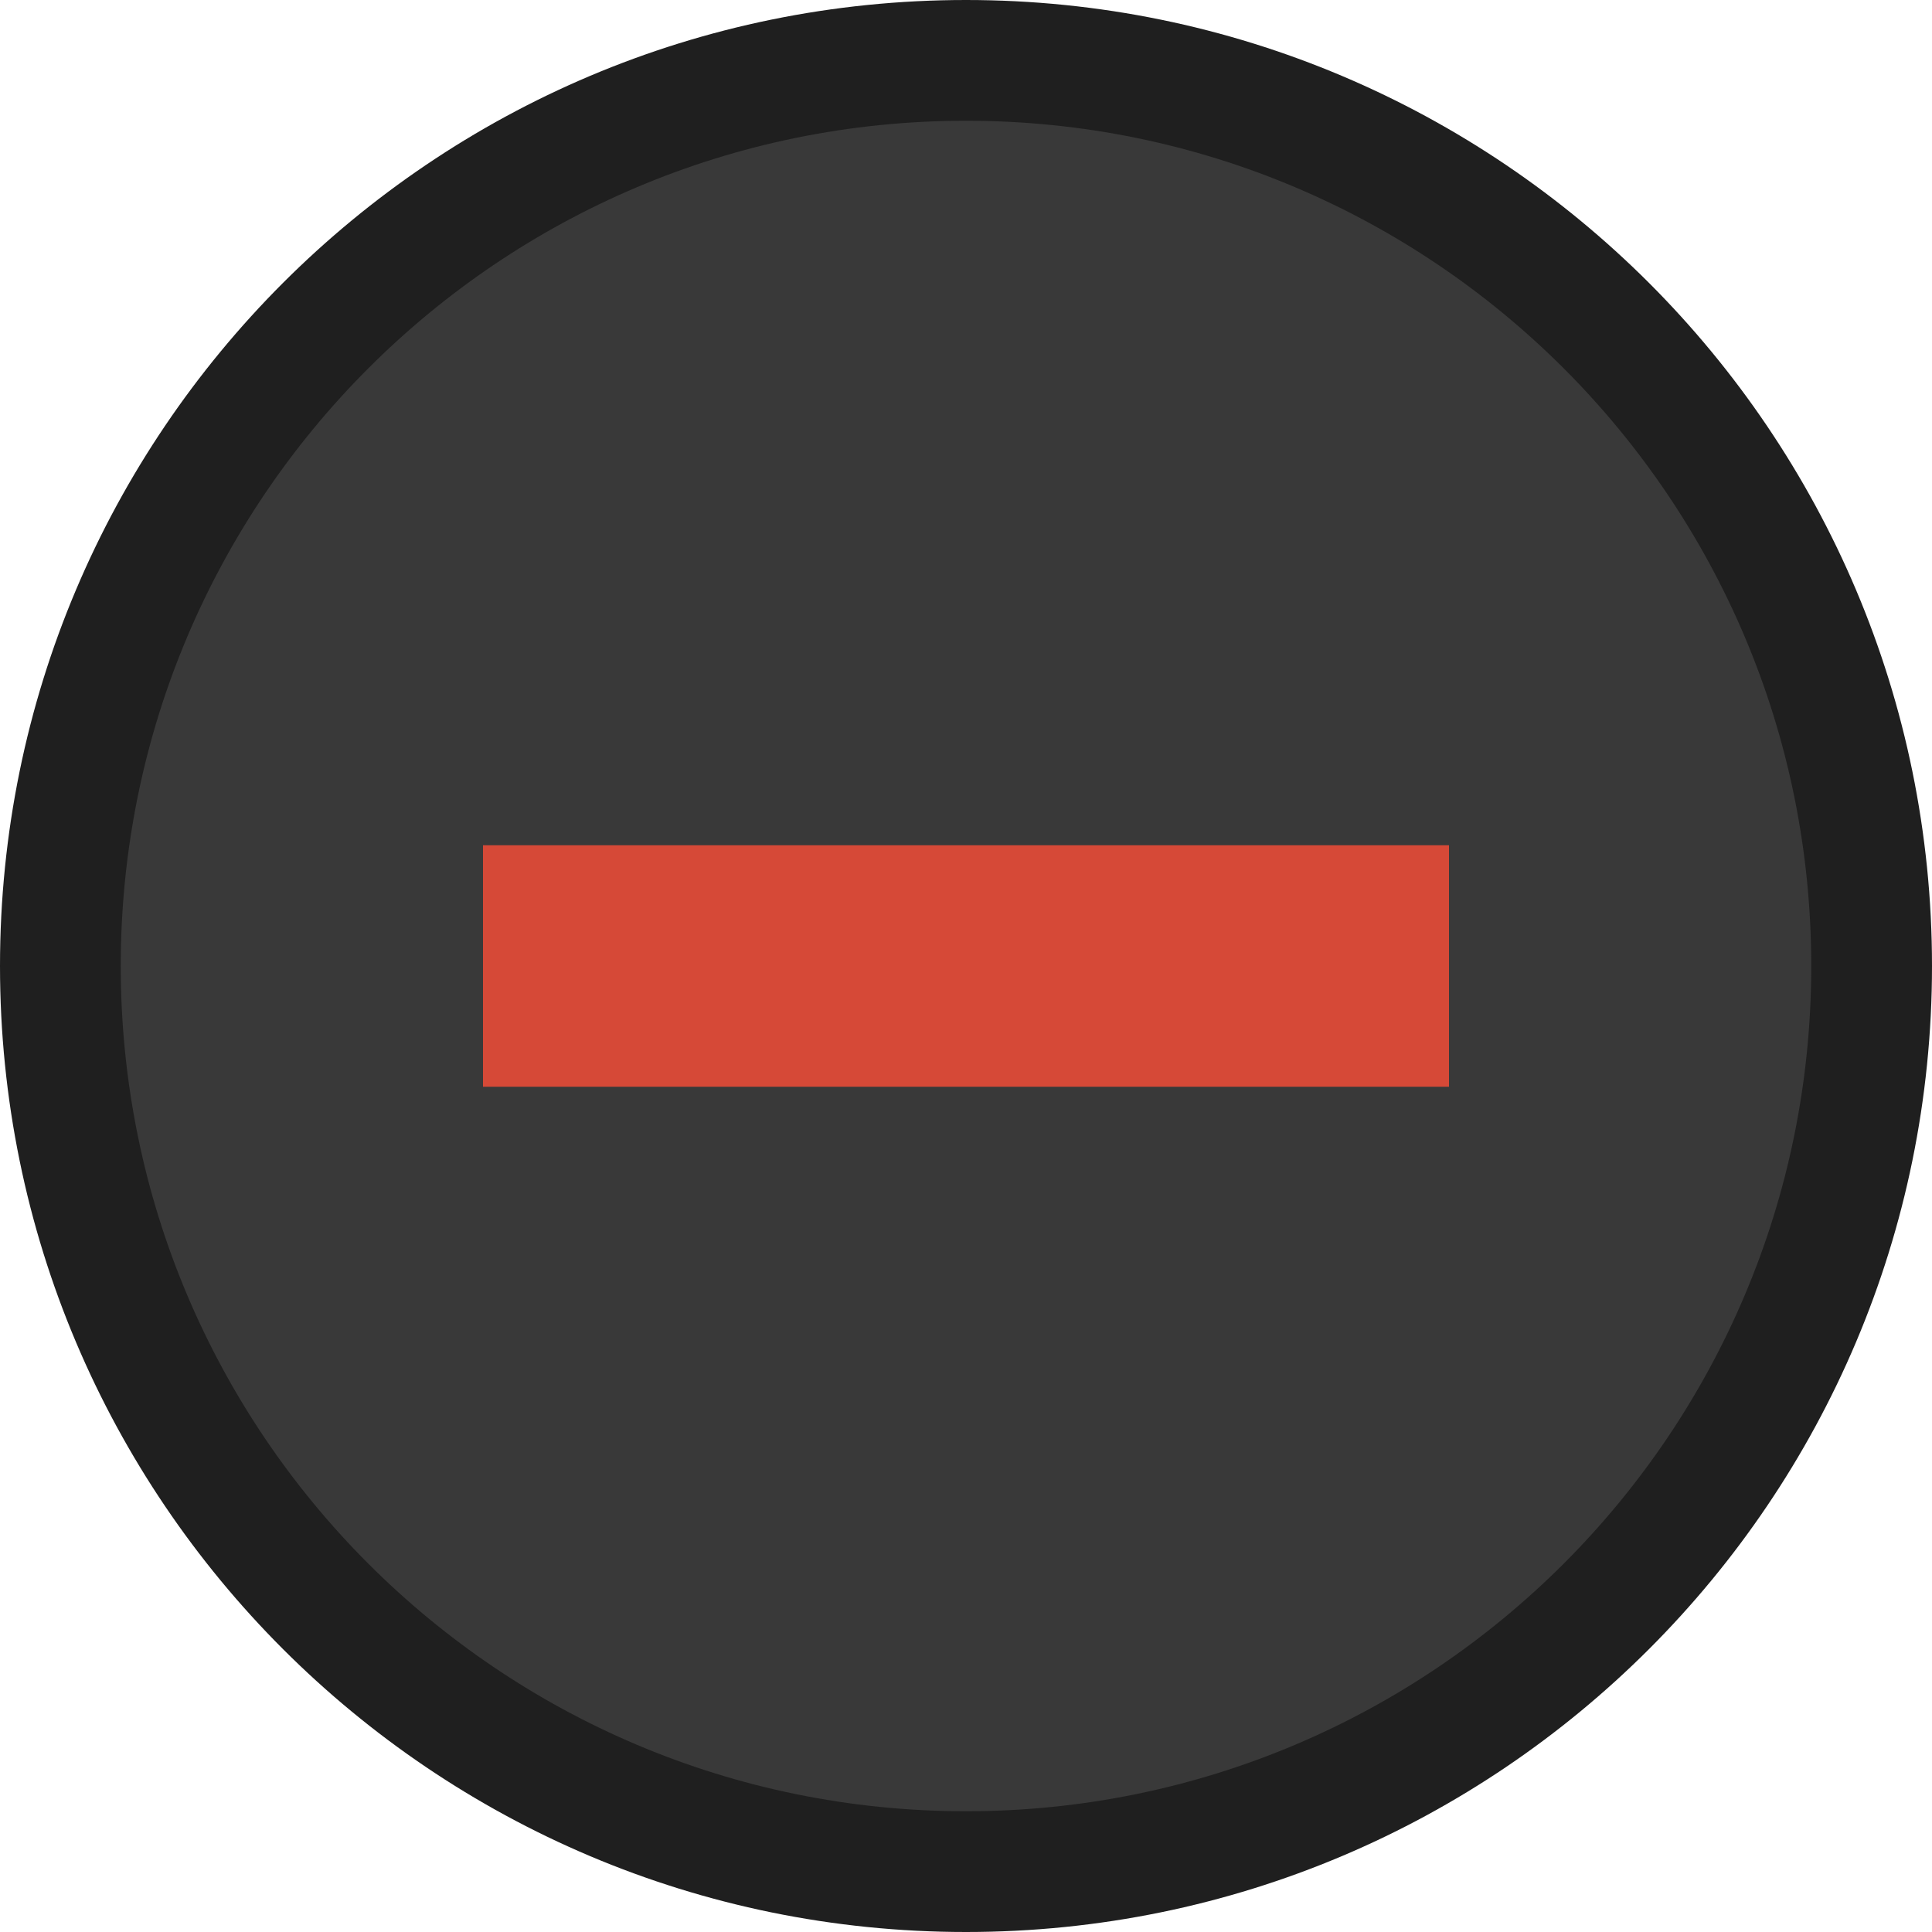
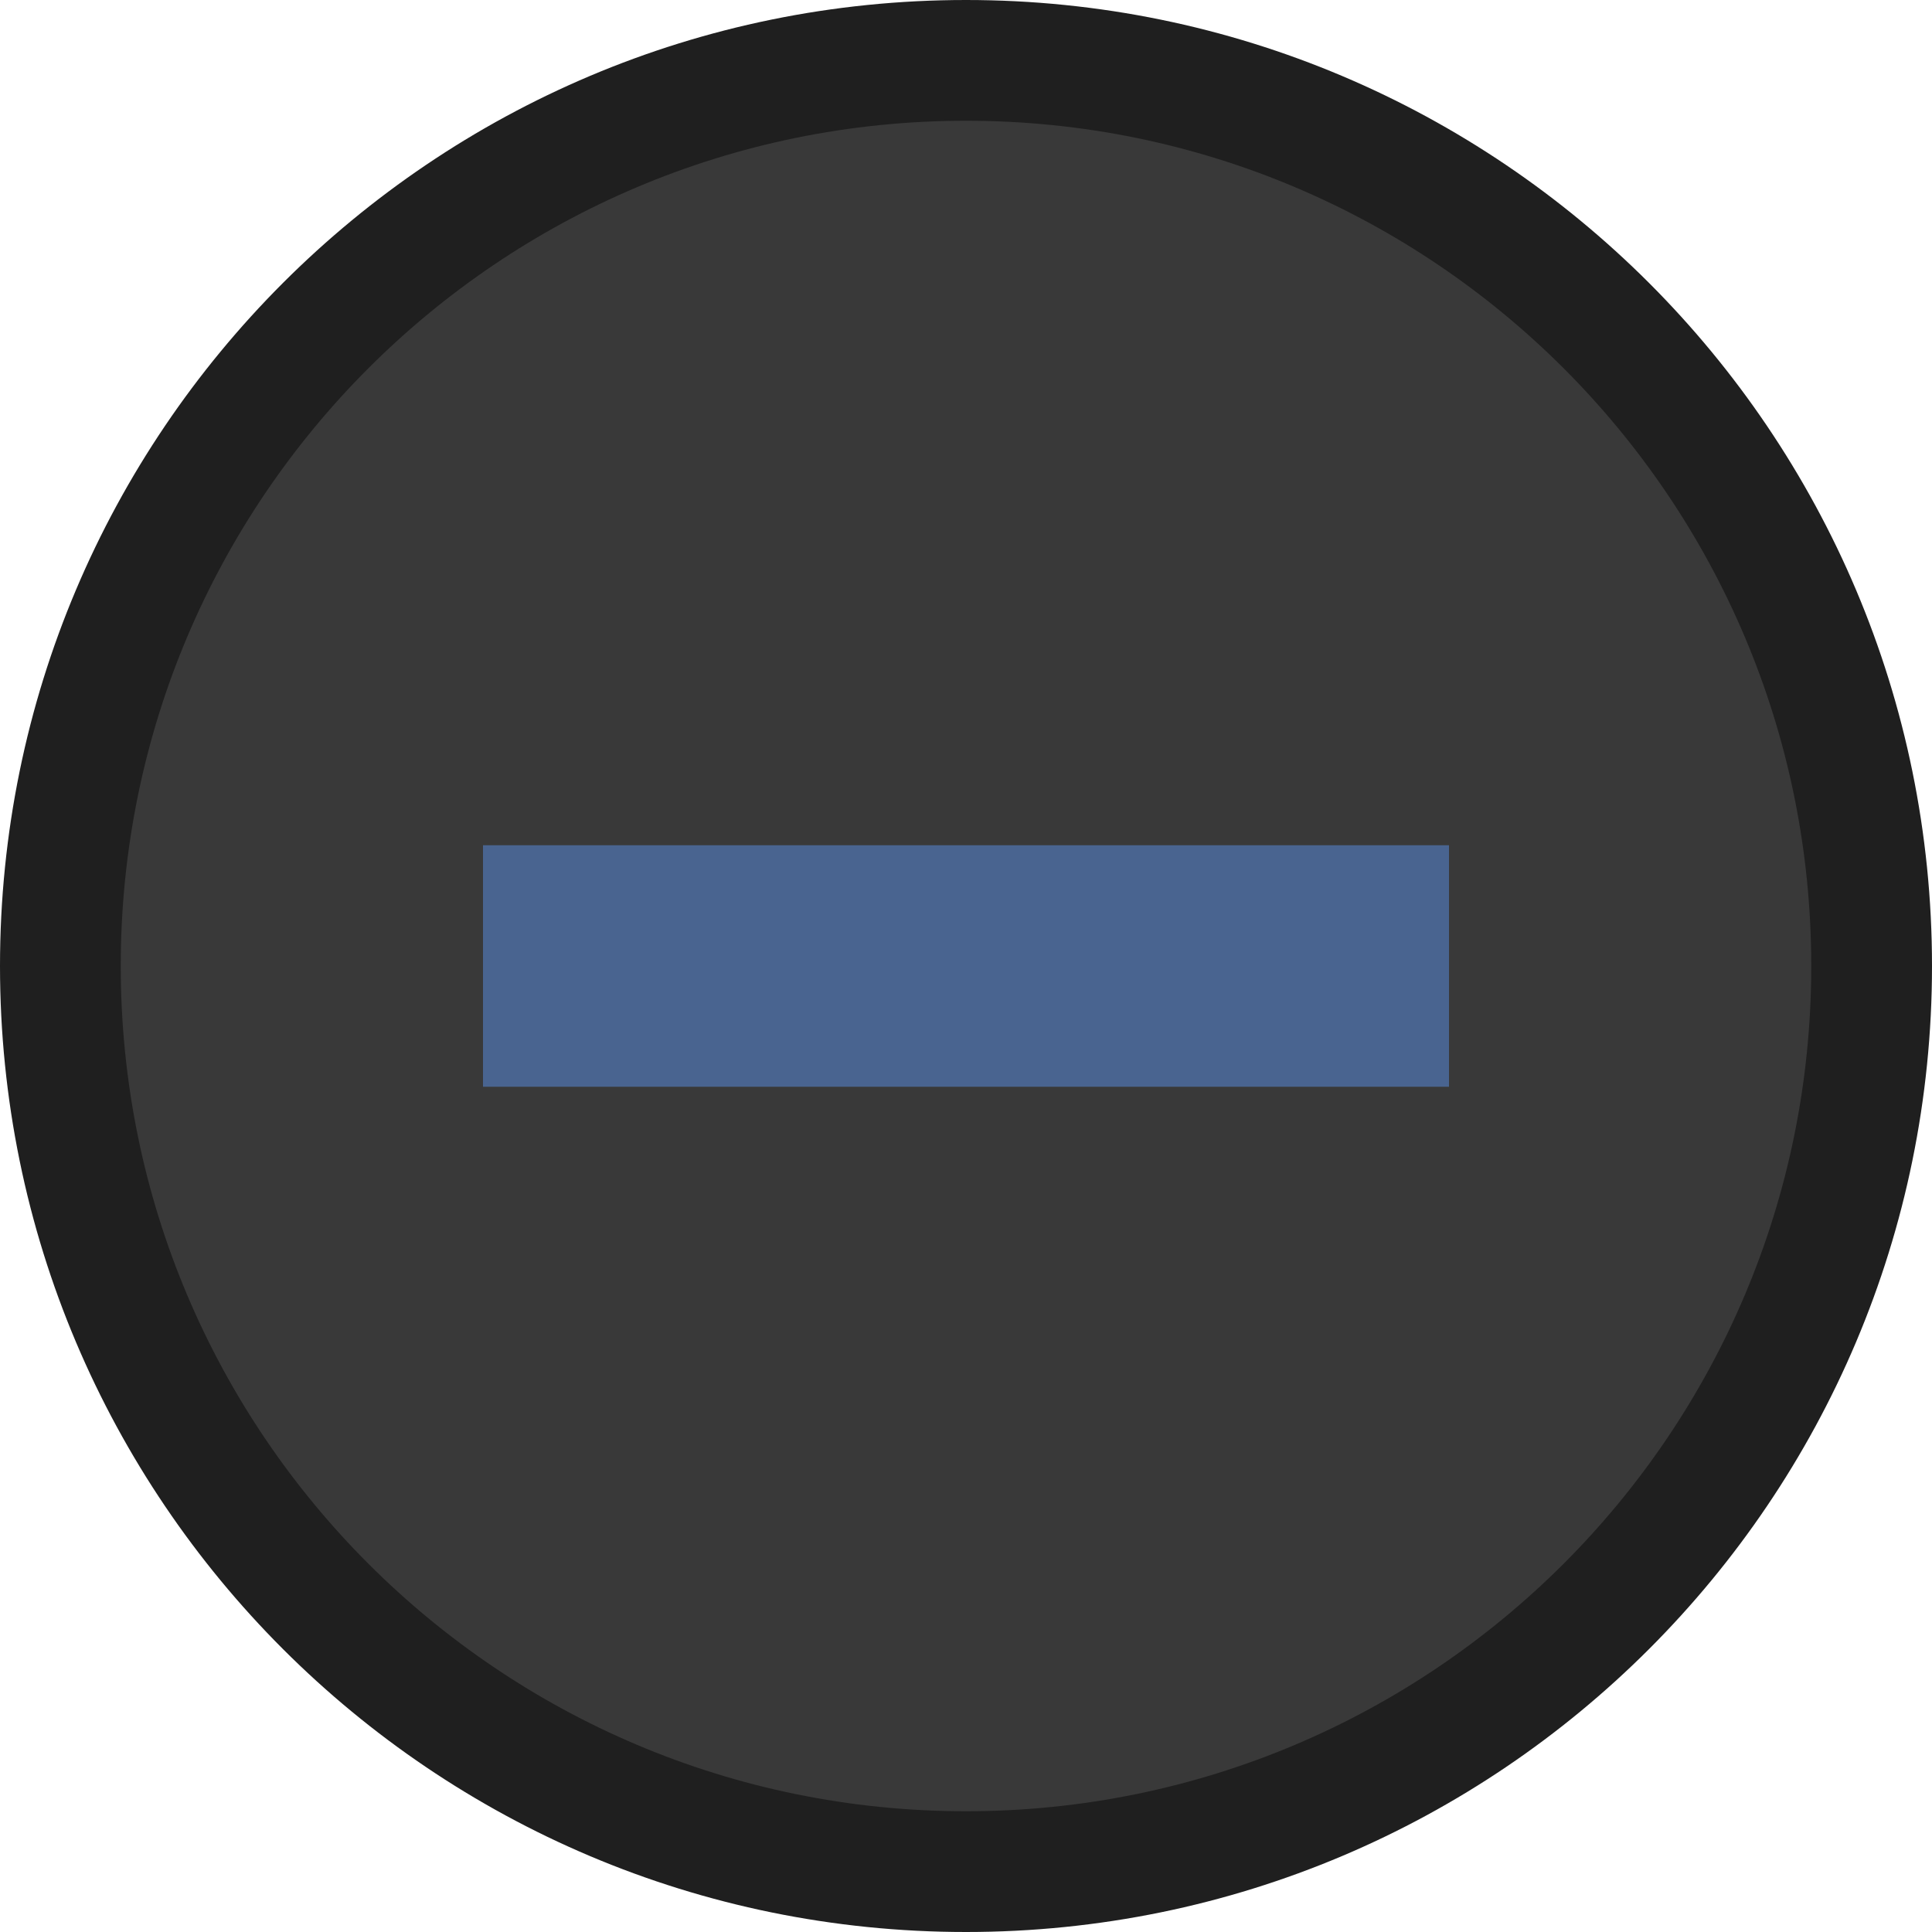
<svg xmlns="http://www.w3.org/2000/svg" viewBox="0 0 16 16">
  <g transform="translate(0 -1036.362)">
    <path style="fill:#393939" d="M 15,8 A 7,7 0 1 1 1,8 7,7 0 1 1 15,8 z" transform="matrix(1.06059 0 0 1.05421 -.46237 1036.085)" />
    <path style="fill:#1f1f1f" d="M 8 0 C 3.582 8.8817842e-16 -3.006854e-17 3.582 0 8 C 0 12.418 3.582 16 8 16 C 12.418 16 16 12.418 16 8 C 16 3.582 12.418 -1.8064254e-15 8 0 z M 8 1 C 11.866 1 15 4.134 15 8 C 15 11.866 11.866 15 8 15 C 4.134 15 1 11.866 1 8 C 1 4.134 4.134 1 8 1 z " transform="translate(0 1036.362)" />
-     <rect width="8" x="4" y="7" height="2" style="fill:#d64937" transform="translate(0 1036.362)" />
+     <rect width="8" x="4" y="7" height="2" style="fill:#496490" transform="translate(0 1036.362)" />
  </g>
</svg>
